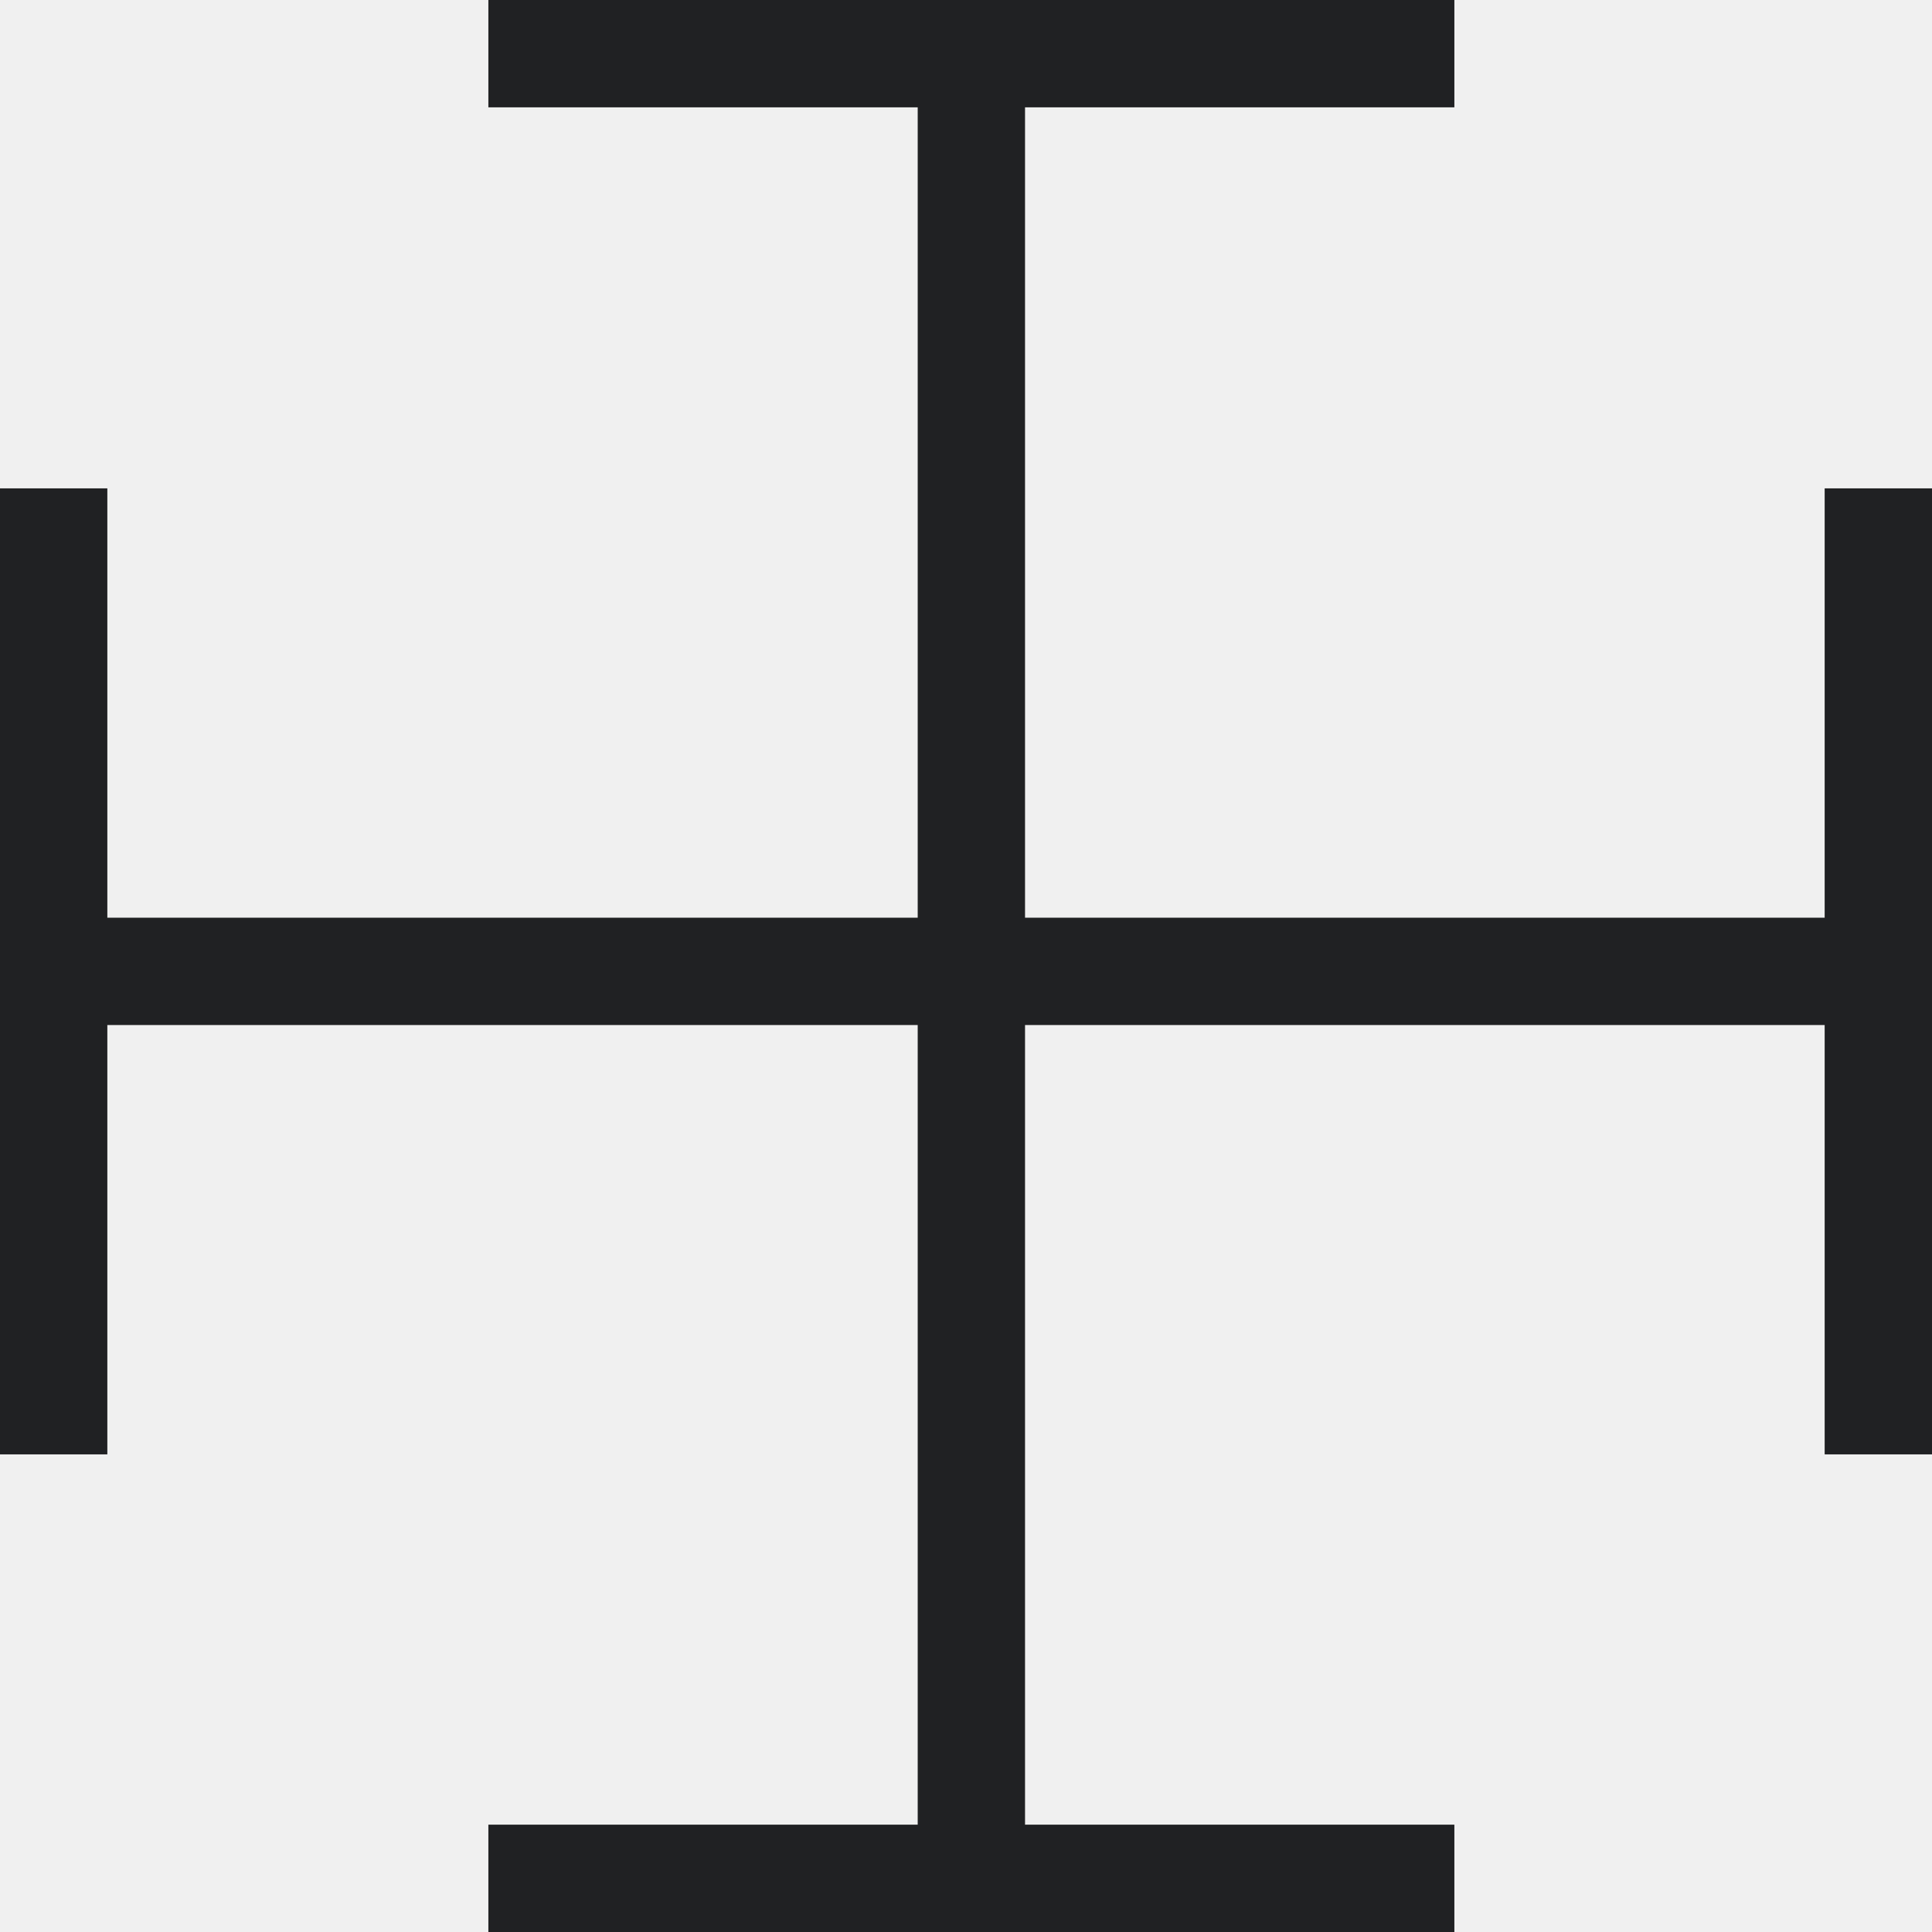
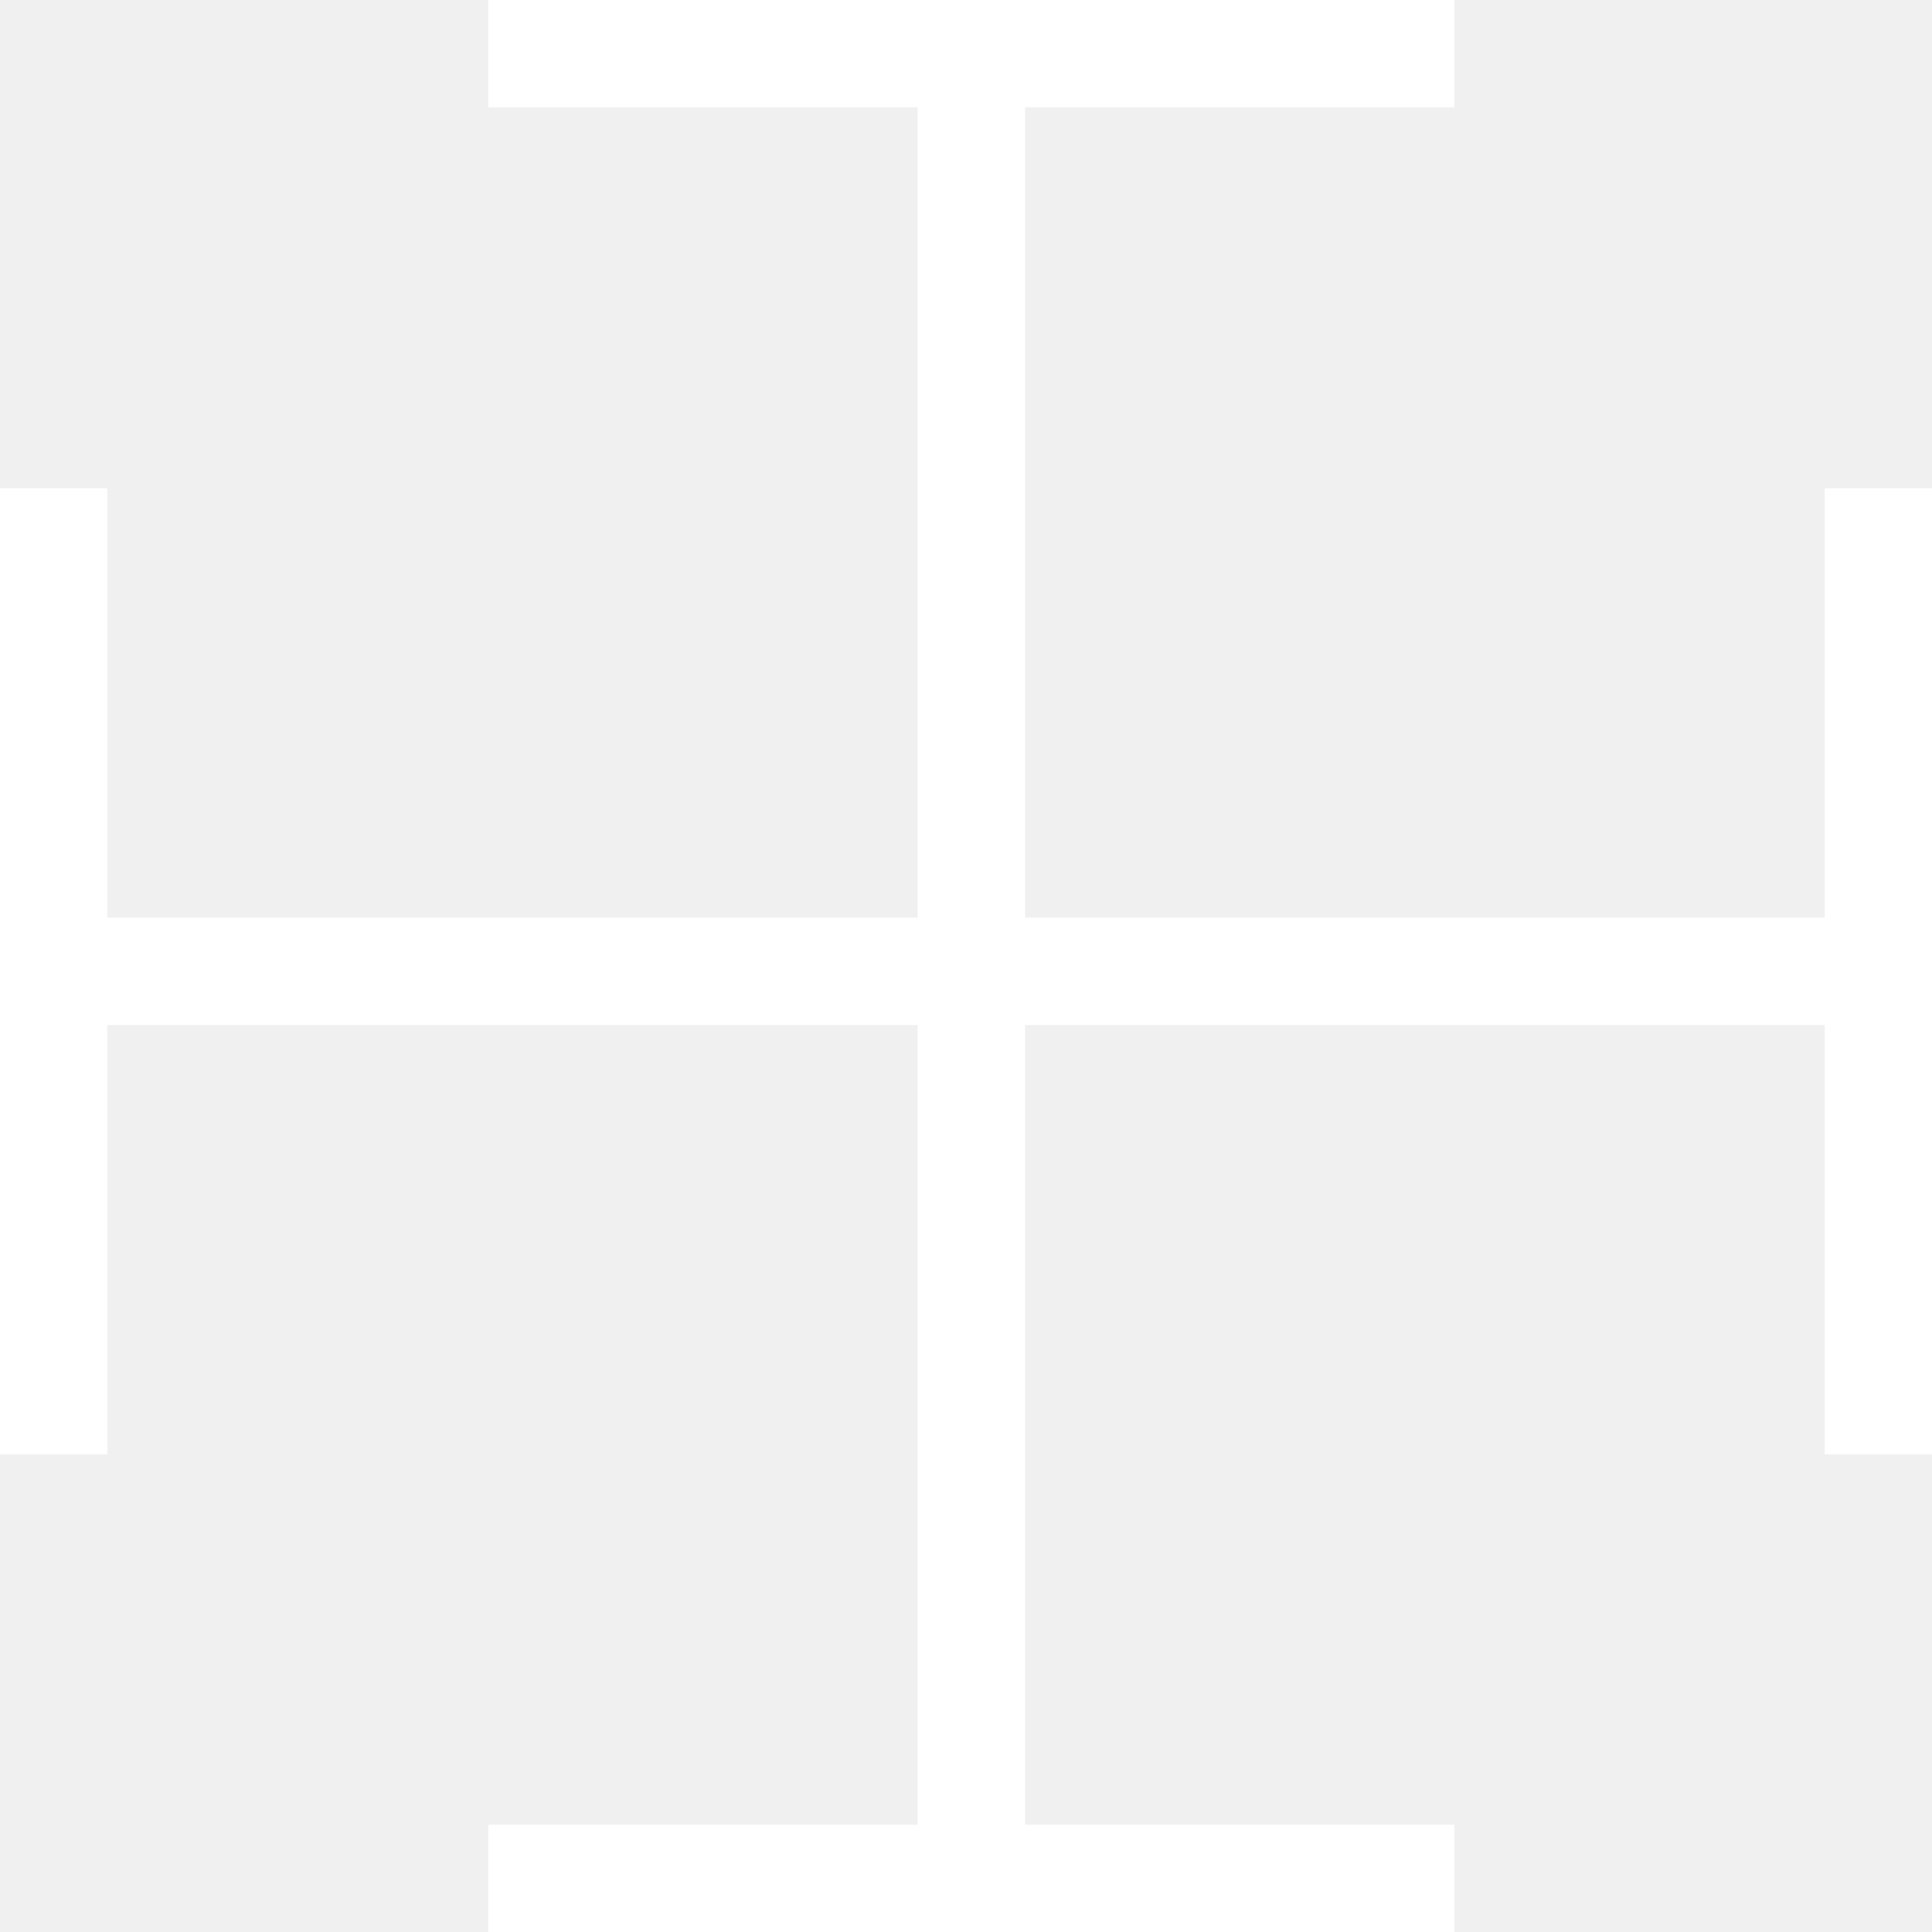
<svg xmlns="http://www.w3.org/2000/svg" width="360" height="360" viewBox="0 0 360 360" fill="none">
-   <rect x="171" width="20" height="360" fill="#202123" />
-   <rect y="191" width="20" height="360" transform="rotate(-90 0 191)" fill="#202123" />
-   <rect x="91" y="20" width="20" height="180" transform="rotate(-90 91 20)" fill="#202123" />
-   <rect y="91" width="20" height="180" fill="#202123" />
-   <rect x="340" y="91" width="20" height="180" fill="#202123" />
-   <rect x="91" y="360" width="20" height="180" transform="rotate(-90 91 360)" fill="#202123" />
+   <rect x="171" width="20" height="360" fill="white" />
+   <rect y="191" width="20" height="360" transform="rotate(-90 0 191)" fill="white" />
+   <rect x="91" y="20" width="20" height="180" transform="rotate(-90 91 20)" fill="white" />
+   <rect y="91" width="20" height="180" fill="white" />
+   <rect x="340" y="91" width="20" height="180" fill="white" />
+   <rect x="91" y="360" width="20" height="180" transform="rotate(-90 91 360)" fill="white" />
</svg>
